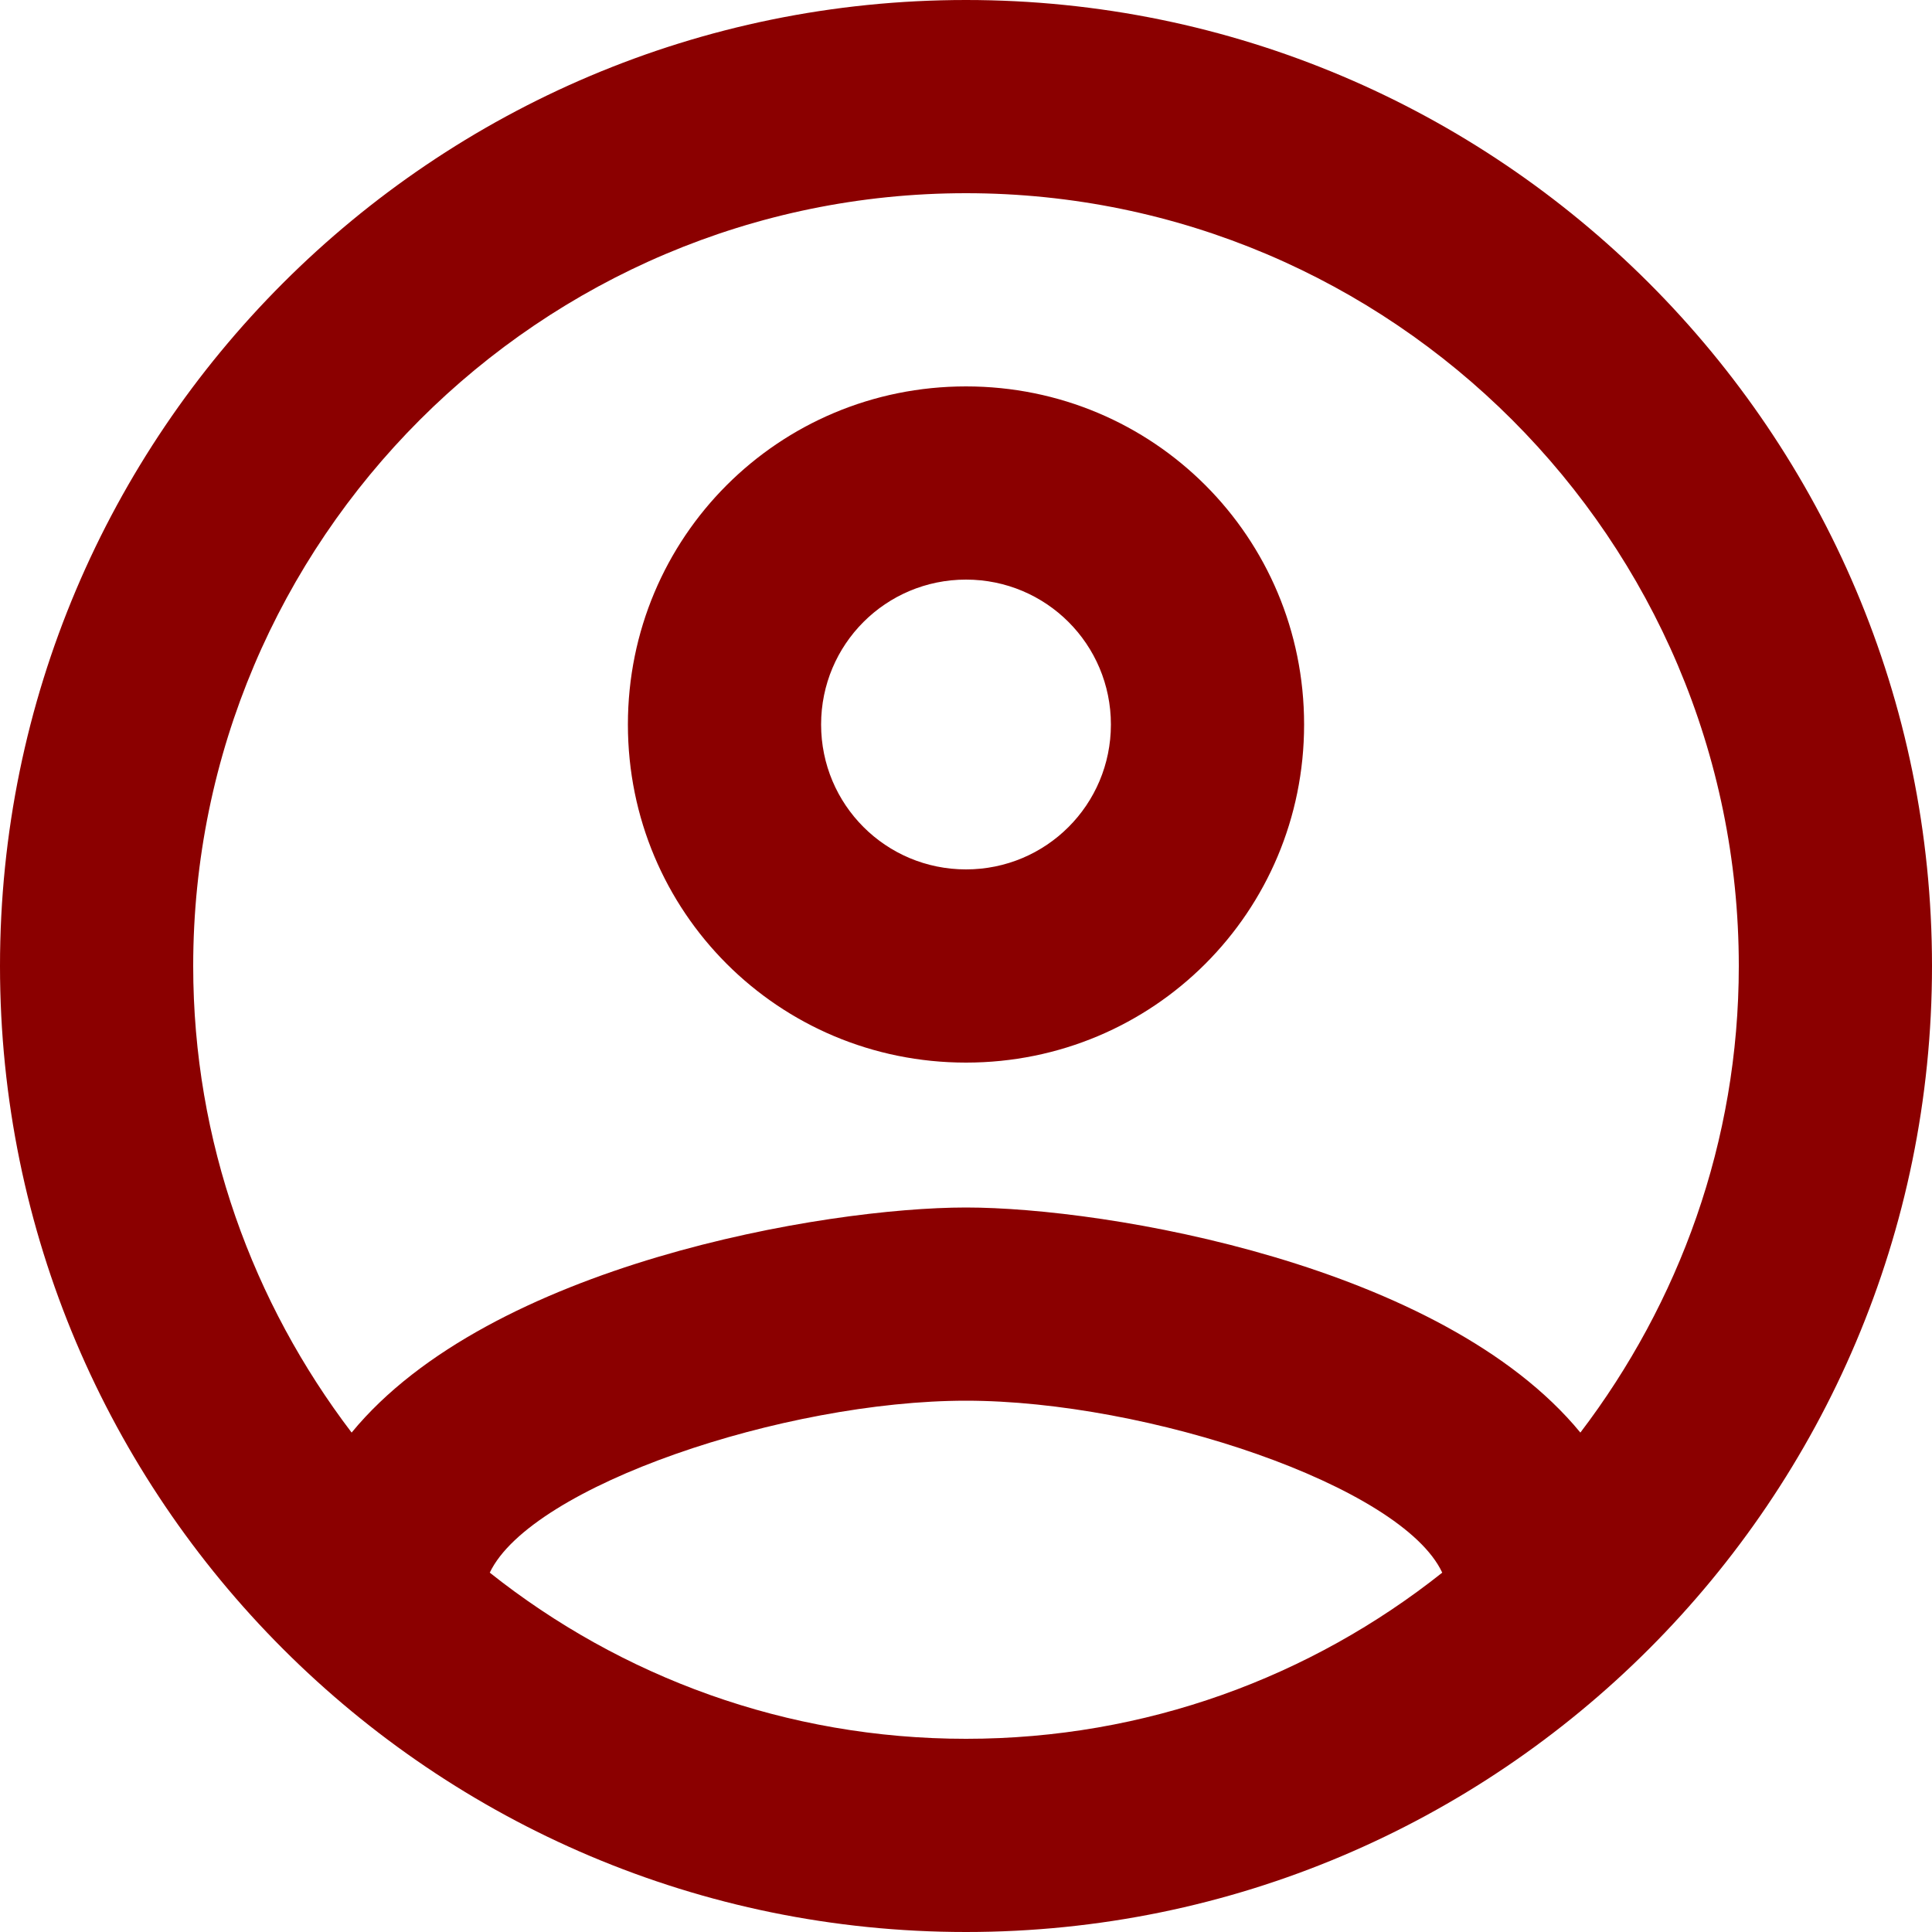
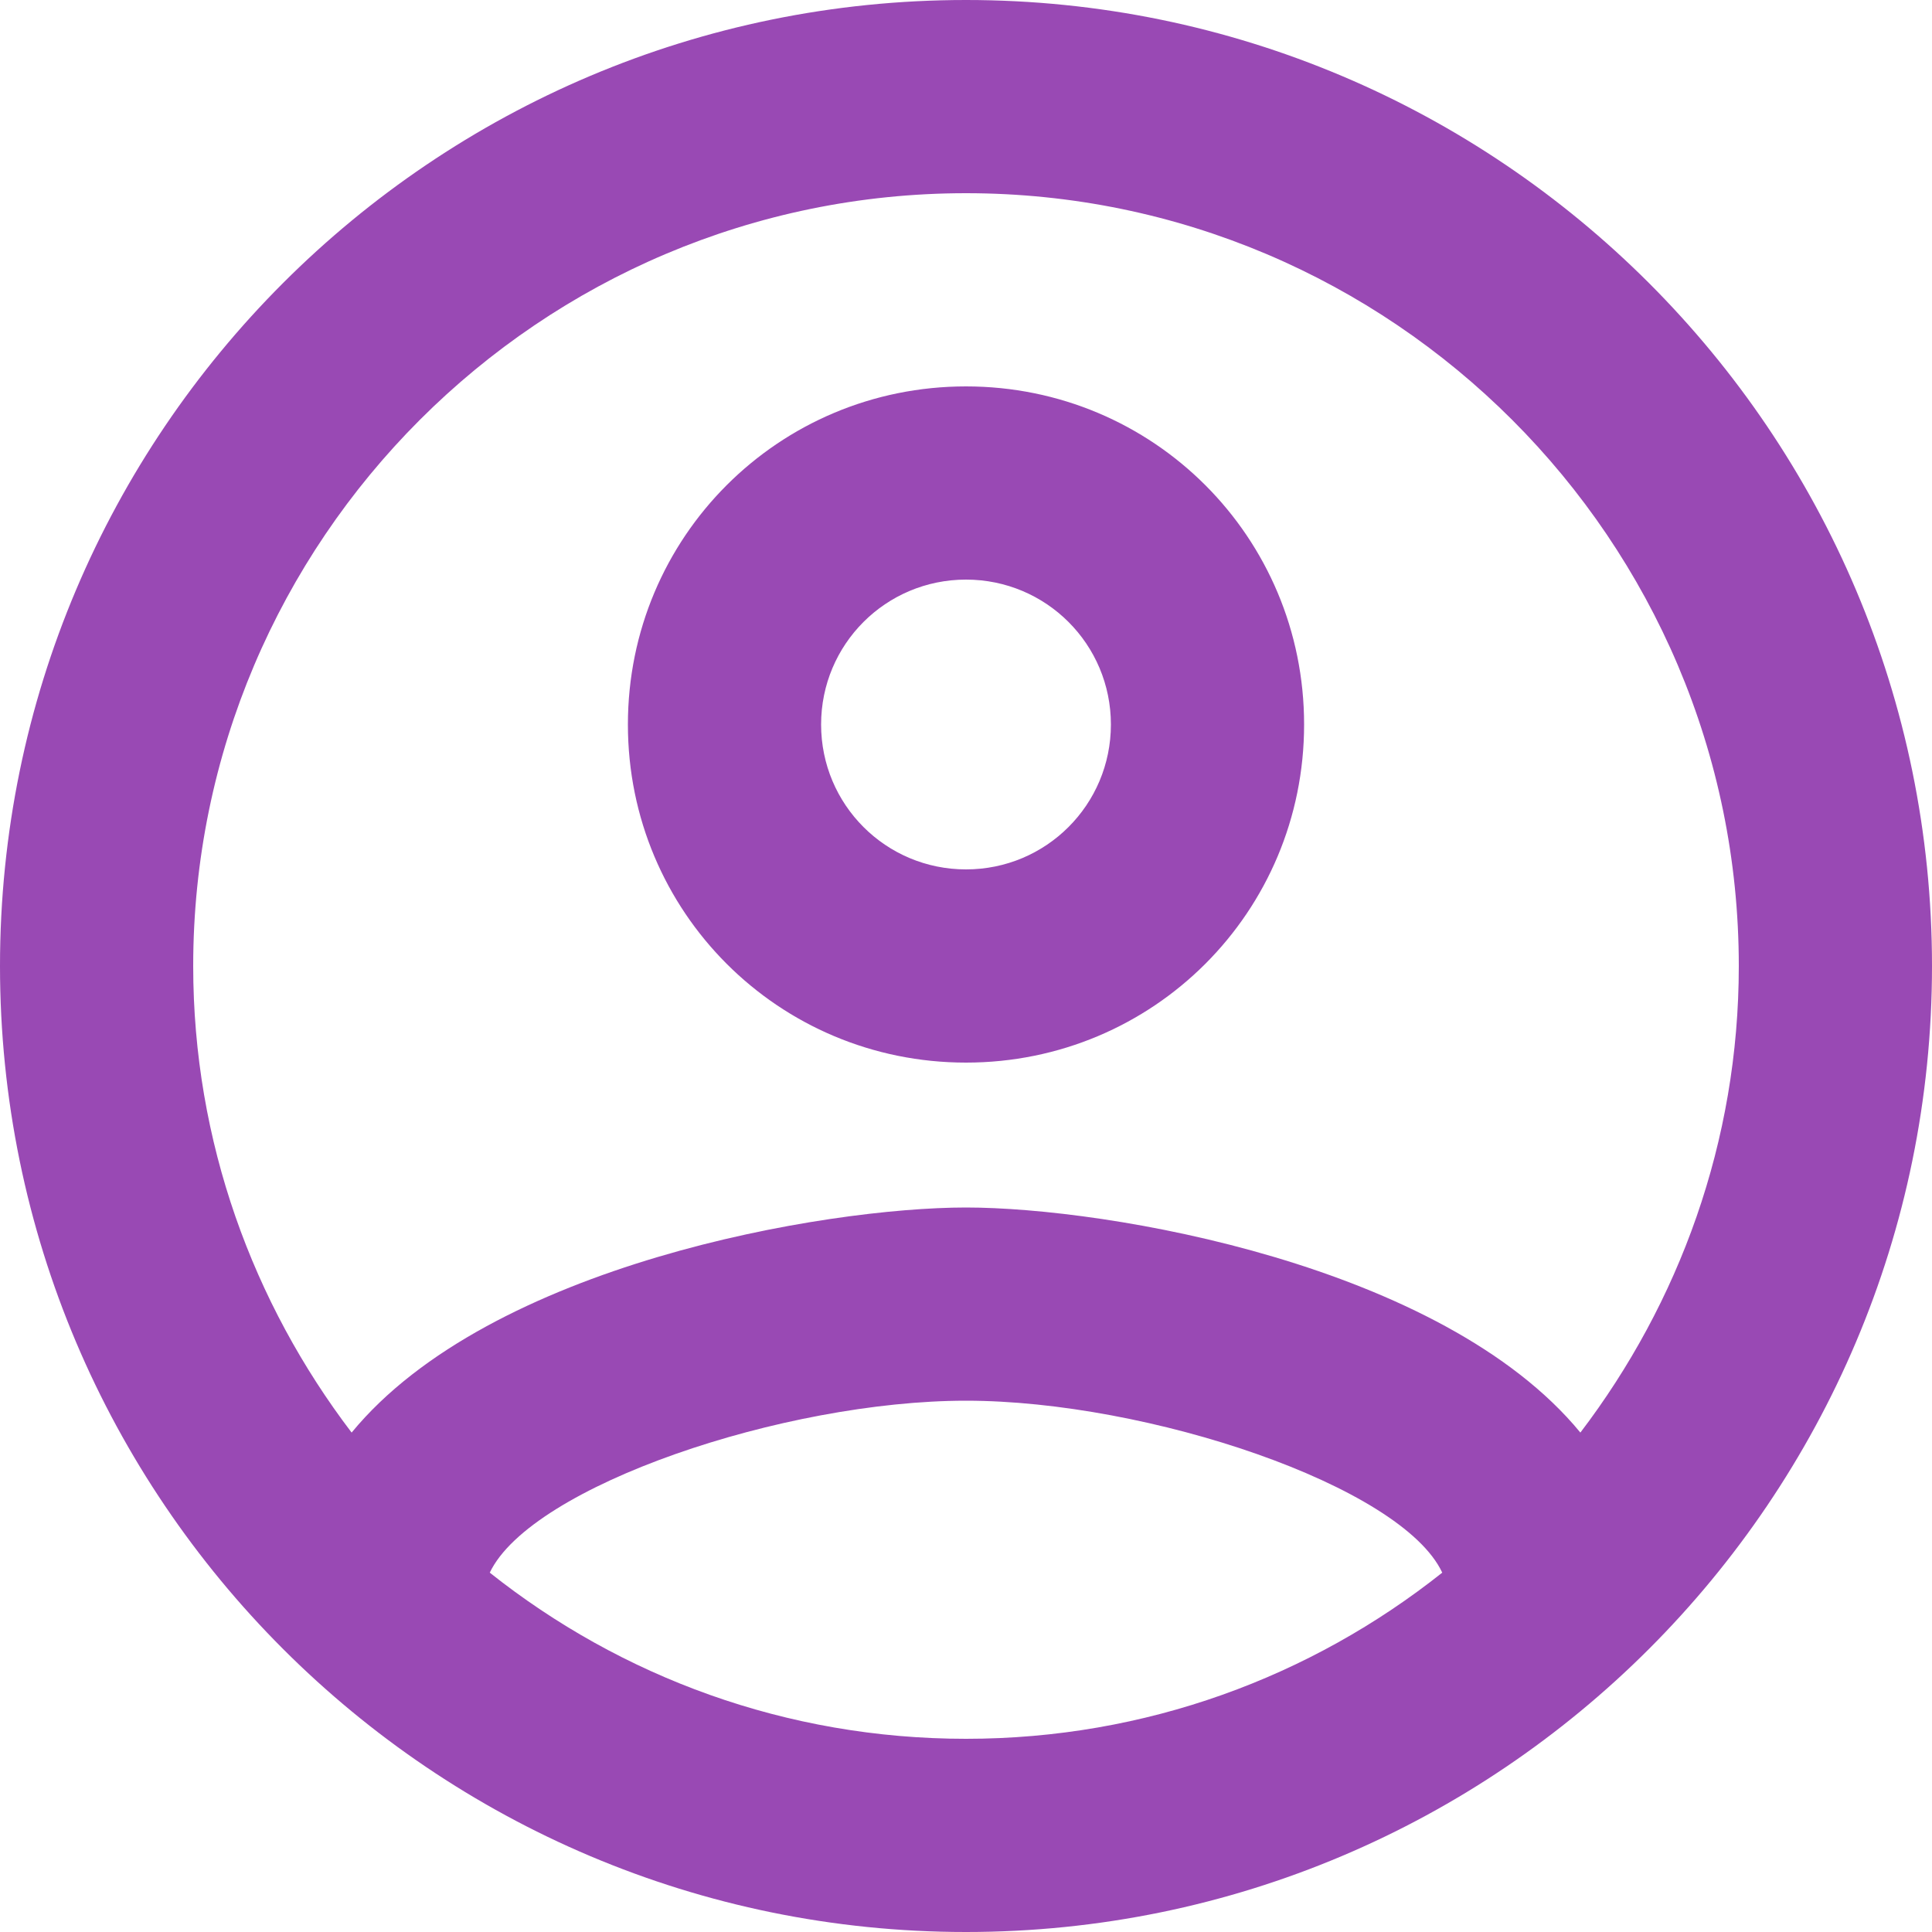
- <svg xmlns="http://www.w3.org/2000/svg" width="32" height="32" viewBox="0 0 32 32" fill="#8B0000">
-   <path d="M16 0C7.168 0 0 7.168 0 16C0 24.832 7.168 32 16 32C24.832 32 32 24.832 32 16C32 7.168 24.832 0 16 0ZM8.112 26.048C8.8 24.608 12.992 23.2 16 23.2C19.008 23.2 23.216 24.608 23.888 26.048C21.712 27.776 18.976 28.8 16 28.8C13.024 28.8 10.288 27.776 8.112 26.048ZM26.176 23.728C23.888 20.944 18.336 20 16 20C13.664 20 8.112 20.944 5.824 23.728C4.192 21.584 3.2 18.912 3.2 16C3.2 8.944 8.944 3.2 16 3.2C23.056 3.2 28.8 8.944 28.8 16C28.8 18.912 27.808 21.584 26.176 23.728V23.728ZM16 6.4C12.896 6.4 10.4 8.896 10.4 12C10.4 15.104 12.896 17.6 16 17.6C19.104 17.6 21.6 15.104 21.6 12C21.6 8.896 19.104 6.4 16 6.4ZM16 14.4C14.672 14.4 13.6 13.328 13.6 12C13.6 10.672 14.672 9.6 16 9.6C17.328 9.6 18.4 10.672 18.4 12C18.4 13.328 17.328 14.4 16 14.4Z" fill="#8B0000" />
+ <svg xmlns="http://www.w3.org/2000/svg" width="32" height="32" viewBox="0 0 32 32" fill="#FF00FF">
+   <path d="M16 0C7.168 0 0 7.168 0 16C0 24.832 7.168 32 16 32C24.832 32 32 24.832 32 16C32 7.168 24.832 0 16 0ZM8.112 26.048C8.8 24.608 12.992 23.2 16 23.2C19.008 23.2 23.216 24.608 23.888 26.048C21.712 27.776 18.976 28.8 16 28.8C13.024 28.8 10.288 27.776 8.112 26.048ZM26.176 23.728C23.888 20.944 18.336 20 16 20C13.664 20 8.112 20.944 5.824 23.728C4.192 21.584 3.2 18.912 3.2 16C3.2 8.944 8.944 3.2 16 3.2C23.056 3.2 28.8 8.944 28.8 16C28.8 18.912 27.808 21.584 26.176 23.728V23.728ZM16 6.4C12.896 6.4 10.4 8.896 10.4 12C10.4 15.104 12.896 17.6 16 17.6C19.104 17.6 21.6 15.104 21.6 12C21.6 8.896 19.104 6.4 16 6.4ZM16 14.4C14.672 14.4 13.6 13.328 13.6 12C13.6 10.672 14.672 9.6 16 9.6C17.328 9.6 18.4 10.672 18.4 12C18.4 13.328 17.328 14.4 16 14.4Z" fill="#9949B4" />
</svg>
